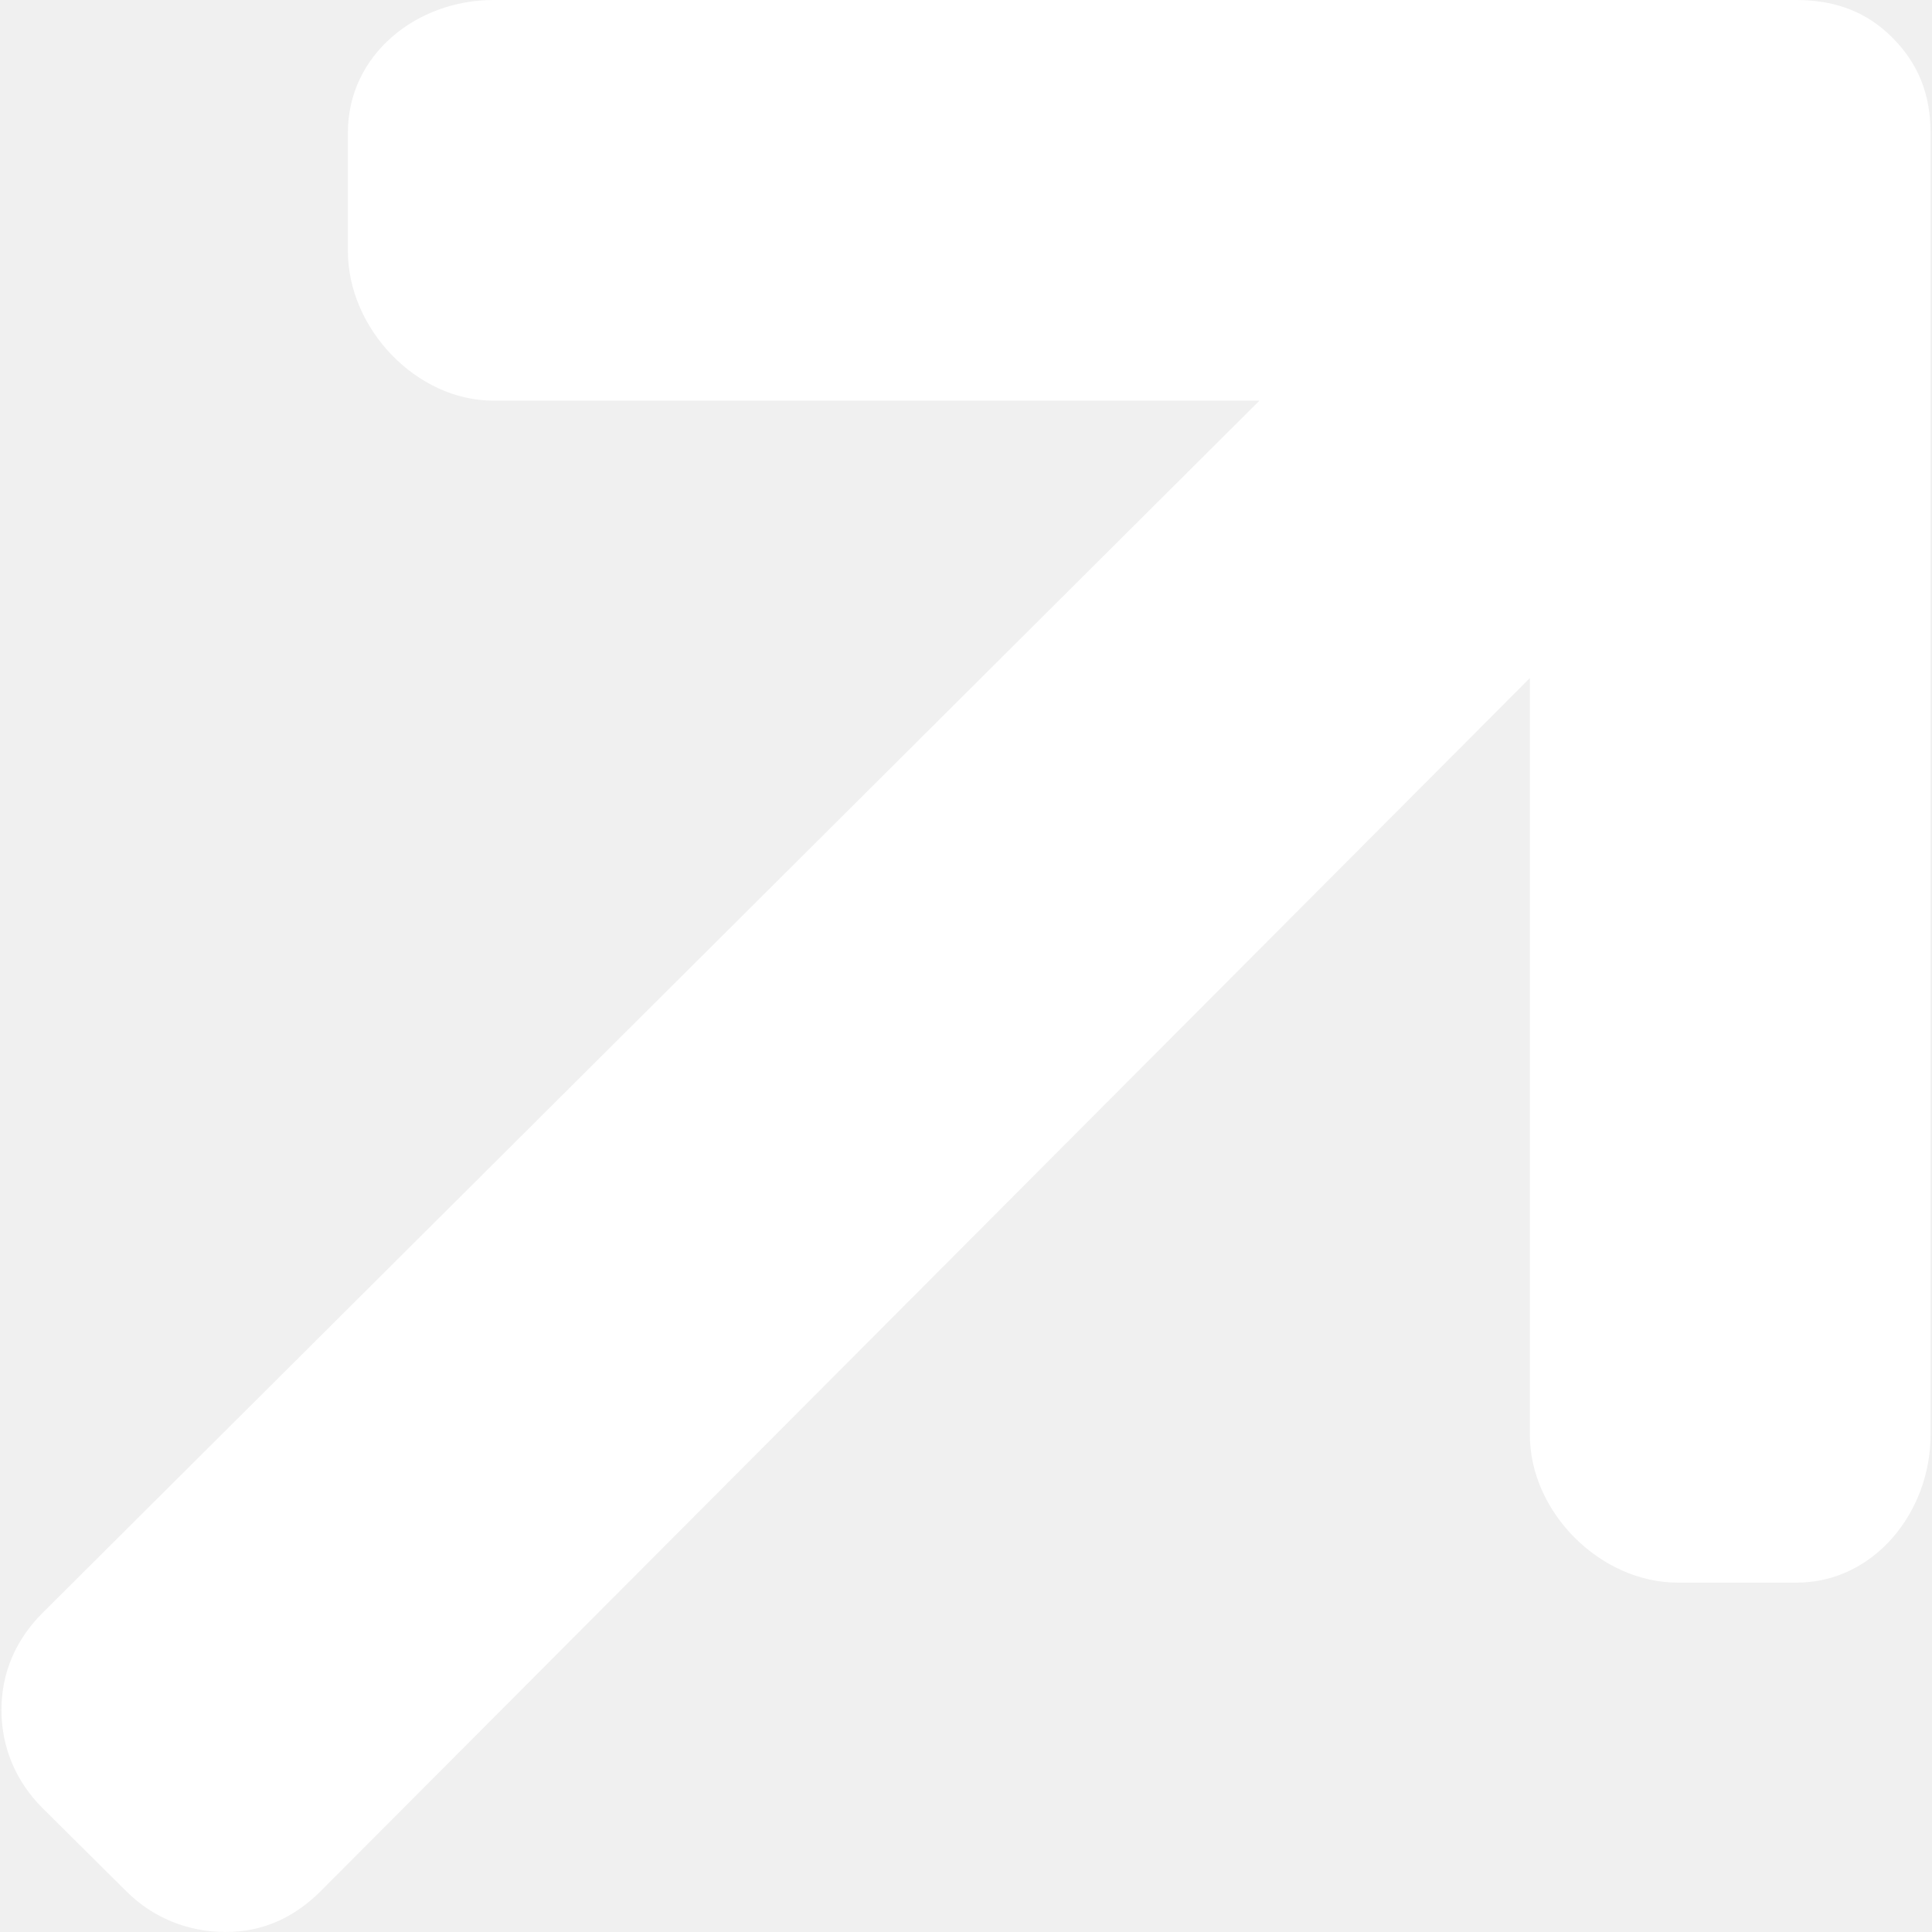
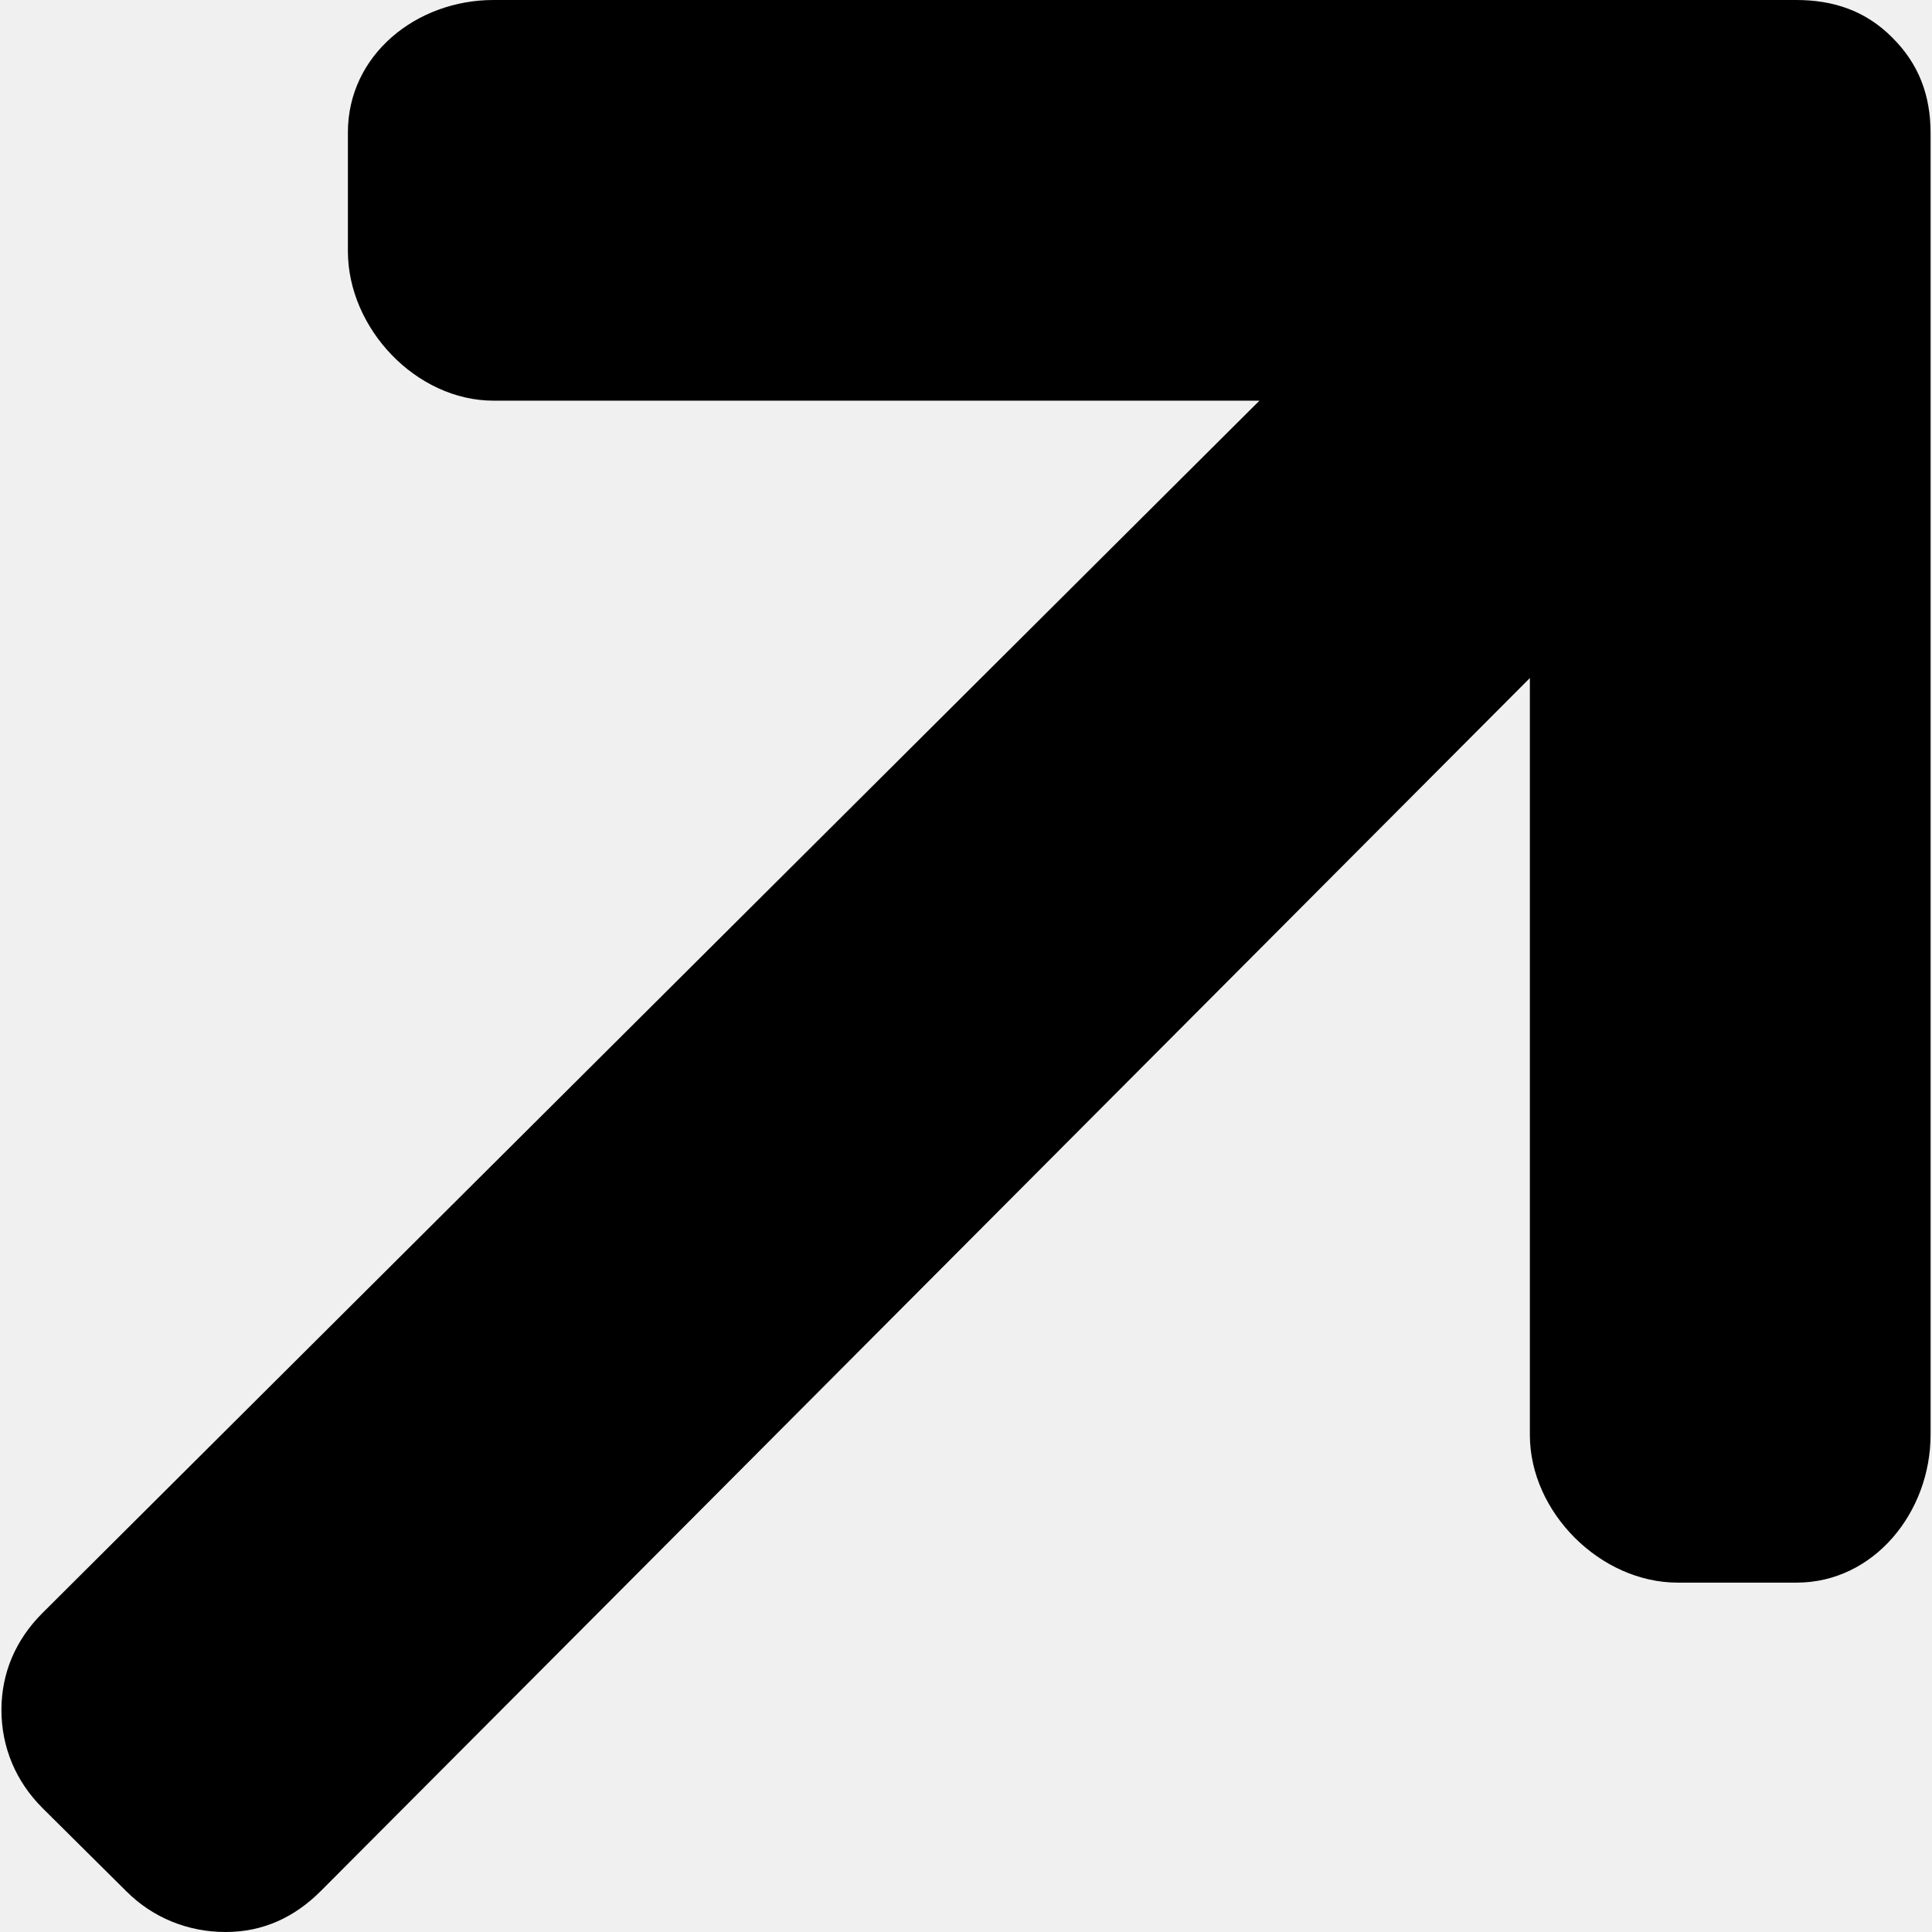
<svg xmlns="http://www.w3.org/2000/svg" version="1.1" id="Layer_1" x="0px" y="0px" viewBox="0 0 385.756 385.756" style="enable-background:new 0 0 385.756 385.756;" xml:space="preserve">
  <g>
    <g>
-       <path fill="white" d="M377.816,7.492C372.504,2.148,366.088,0,358.608,0H98.544c-15.44,0-29.08,10.988-29.08,26.428v23.724    c0,15.44,13.64,29.848,29.08,29.848h152.924L8.464,322.08c-5.268,5.272-8.172,11.84-8.176,19.34c0,7.5,2.908,14.296,8.176,19.568    L25.24,377.64c5.264,5.272,12.296,8.116,19.796,8.116s13.768-2.928,19.036-8.2l241.392-242.172v151.124    c0,15.444,14.084,29.492,29.52,29.492h23.732c15.432,0,26.752-14.048,26.752-29.492V26.52    C385.464,19.048,383.144,12.788,377.816,7.492z" />
+       <path fill="black" d="M377.816,7.492C372.504,2.148,366.088,0,358.608,0H98.544c-15.44,0-29.08,10.988-29.08,26.428v23.724    c0,15.44,13.64,29.848,29.08,29.848h152.924L8.464,322.08c-5.268,5.272-8.172,11.84-8.176,19.34c0,7.5,2.908,14.296,8.176,19.568    L25.24,377.64c5.264,5.272,12.296,8.116,19.796,8.116s13.768-2.928,19.036-8.2l241.392-242.172v151.124    c0,15.444,14.084,29.492,29.52,29.492h23.732c15.432,0,26.752-14.048,26.752-29.492V26.52    C385.464,19.048,383.144,12.788,377.816,7.492z" />
    </g>
  </g>
  <g>
</g>
  <g>
</g>
  <g>
</g>
  <g>
</g>
  <g>
</g>
  <g>
</g>
  <g>
</g>
  <g>
</g>
  <g>
</g>
  <g>
</g>
  <g>
</g>
  <g>
</g>
  <g>
</g>
  <g>
</g>
  <g>
</g>
</svg>
